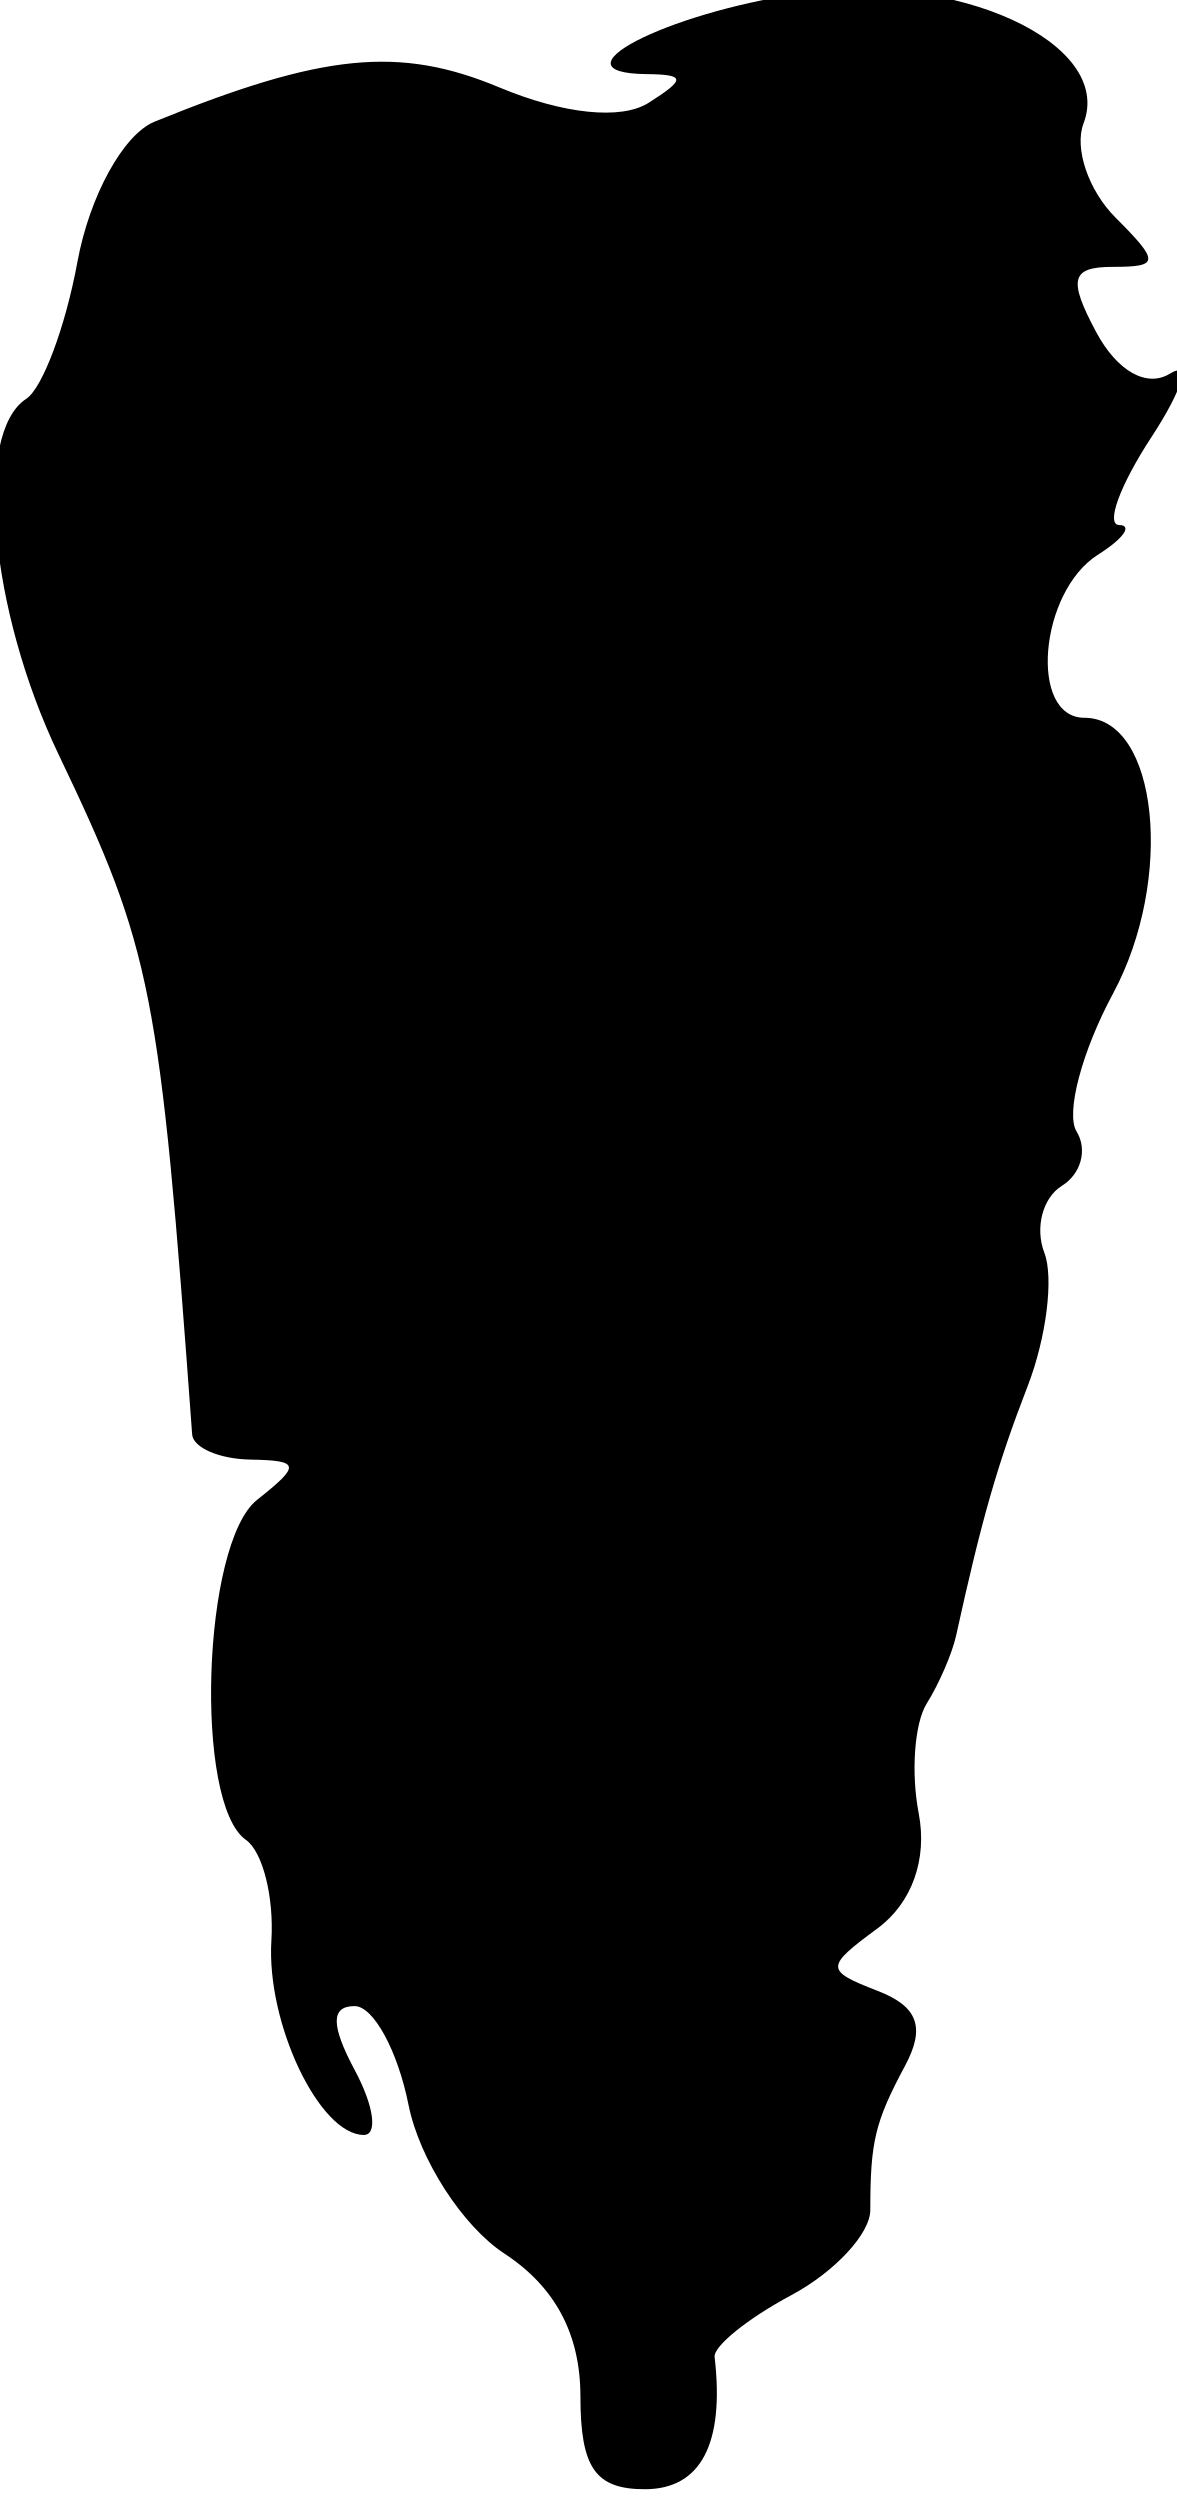
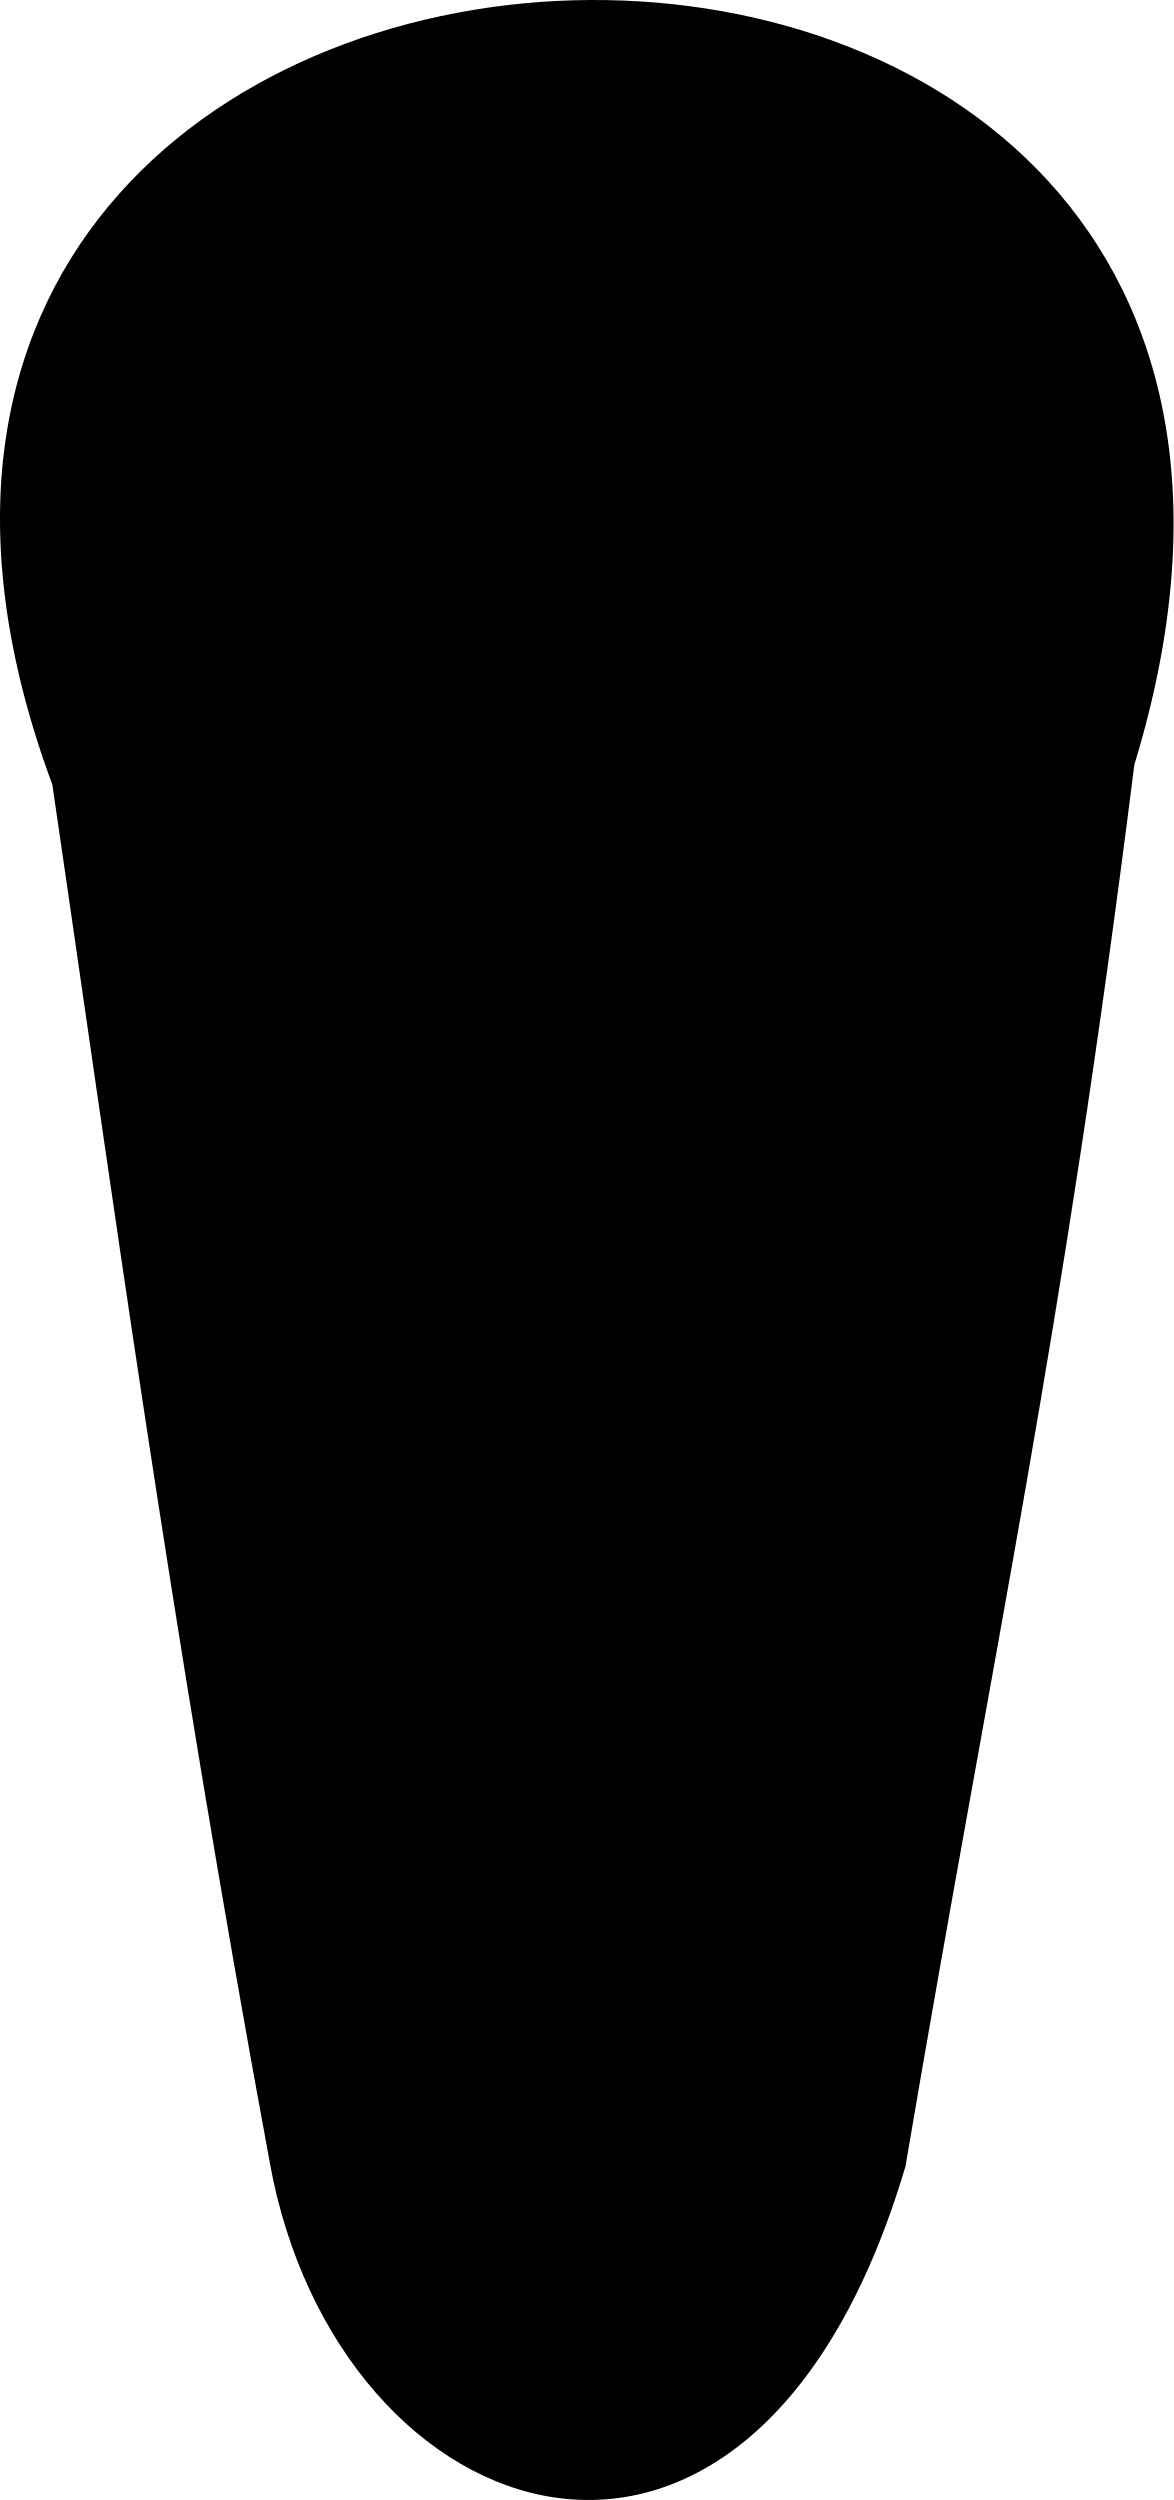
- <svg xmlns="http://www.w3.org/2000/svg" id="svg3661" version="1.1" width="437.66" height="930" viewBox="0 0 437.66 930">
+ <svg xmlns="http://www.w3.org/2000/svg" id="svg3661" version="1.1" width="436.567" height="929.999" viewBox="0 0 436.567 929.999">
  <defs id="defs3665" />
-   <path style="fill:#000000" d="m 215.914,891.428 c 0,-23.109 -9.379,-40.711 -28.294,-53.105 -15.562,-10.196 -31.602,-35.079 -35.645,-55.295 -4.043,-20.216 -13.067,-36.756 -20.054,-36.756 -8.908,0 -8.872,7.158 0.12,23.963 7.054,13.18 8.54,23.963 3.304,23.963 -16.522,0 -36.298,-41.575 -34.391,-72.3 1.008,-16.248 -3.249,-33.101 -9.462,-37.45 C 72.085,670.858 75.256,574.083 95.636,557.945 111.977,545.005 111.69,543.306 93.101,542.968 81.569,542.76 71.839,538.543 71.479,533.601 59.376,367.484 56.64,353.569 21.726,280.518 -3.925,226.85 -9.879,161.145 9.751,148.369 15.803,144.431 24.374,121.51 28.799,97.434 33.31,72.886 45.909,49.974 57.485,45.265 120.086,19.804 148.557,16.975 185.756,32.518 c 23.826,9.955 45.332,12.181 55.497,5.744 13.936,-8.826 13.812,-10.54 -0.775,-10.694 -35.797,-0.378 6.602,-22.561 57.307,-29.983 58.077,-8.501 116.762,18.428 105.293,48.317 -3.531,9.203 1.822,24.977 11.898,35.052 16.438,16.438 16.342,18.319 -0.931,18.319 -15.625,0 -16.801,4.575 -6.246,24.299 7.763,14.506 18.798,20.729 27.38,15.44 7.907,-4.872 4.816,5.76 -6.868,23.627 -11.684,17.867 -17.076,32.568 -11.981,32.669 5.095,0.101 1.554,5.061 -7.867,11.023 -21.909,13.865 -25.813,60.682 -5.059,60.682 27.373,0 33.583,59.993 10.622,102.628 -11.584,21.51 -17.676,44.587 -13.538,51.283 4.138,6.695 1.677,15.787 -5.47,20.204 -7.147,4.417 -10.082,15.62 -6.522,24.895 3.559,9.275 0.751,31.645 -6.238,49.709 -11.23,29.021 -17.072,49.396 -26.596,92.752 -1.447,6.59 -6.364,17.947 -10.925,25.237 -4.561,7.29 -5.901,25.673 -2.979,40.848 3.292,17.094 -2.542,33.379 -15.333,42.8 -19.533,14.387 -19.527,15.642 0.104,23.252 14.955,5.798 17.794,13.564 10.168,27.814 -11.206,20.936 -12.945,28.15 -12.945,53.69 0,8.771 -13.221,23.023 -29.381,31.672 -16.159,8.648 -29,18.995 -28.535,22.992 3.761,32.306 -5.152,49.203 -25.954,49.203 -18.426,0 -23.963,-7.988 -23.963,-34.566 z" id="path3671" />
+   <path style="fill:#000000" d="M 100.323,804.278 C 63.146,603.23 40.814,437.339 19.468,291.852 -120.234,-84.563 541.854,-107.253 421.97,284.476 395,499.199 370.125,609.745 336.828,805.896 280.022,997.808 125.222,943.099 100.323,804.278 Z" id="path3671" />
</svg>
